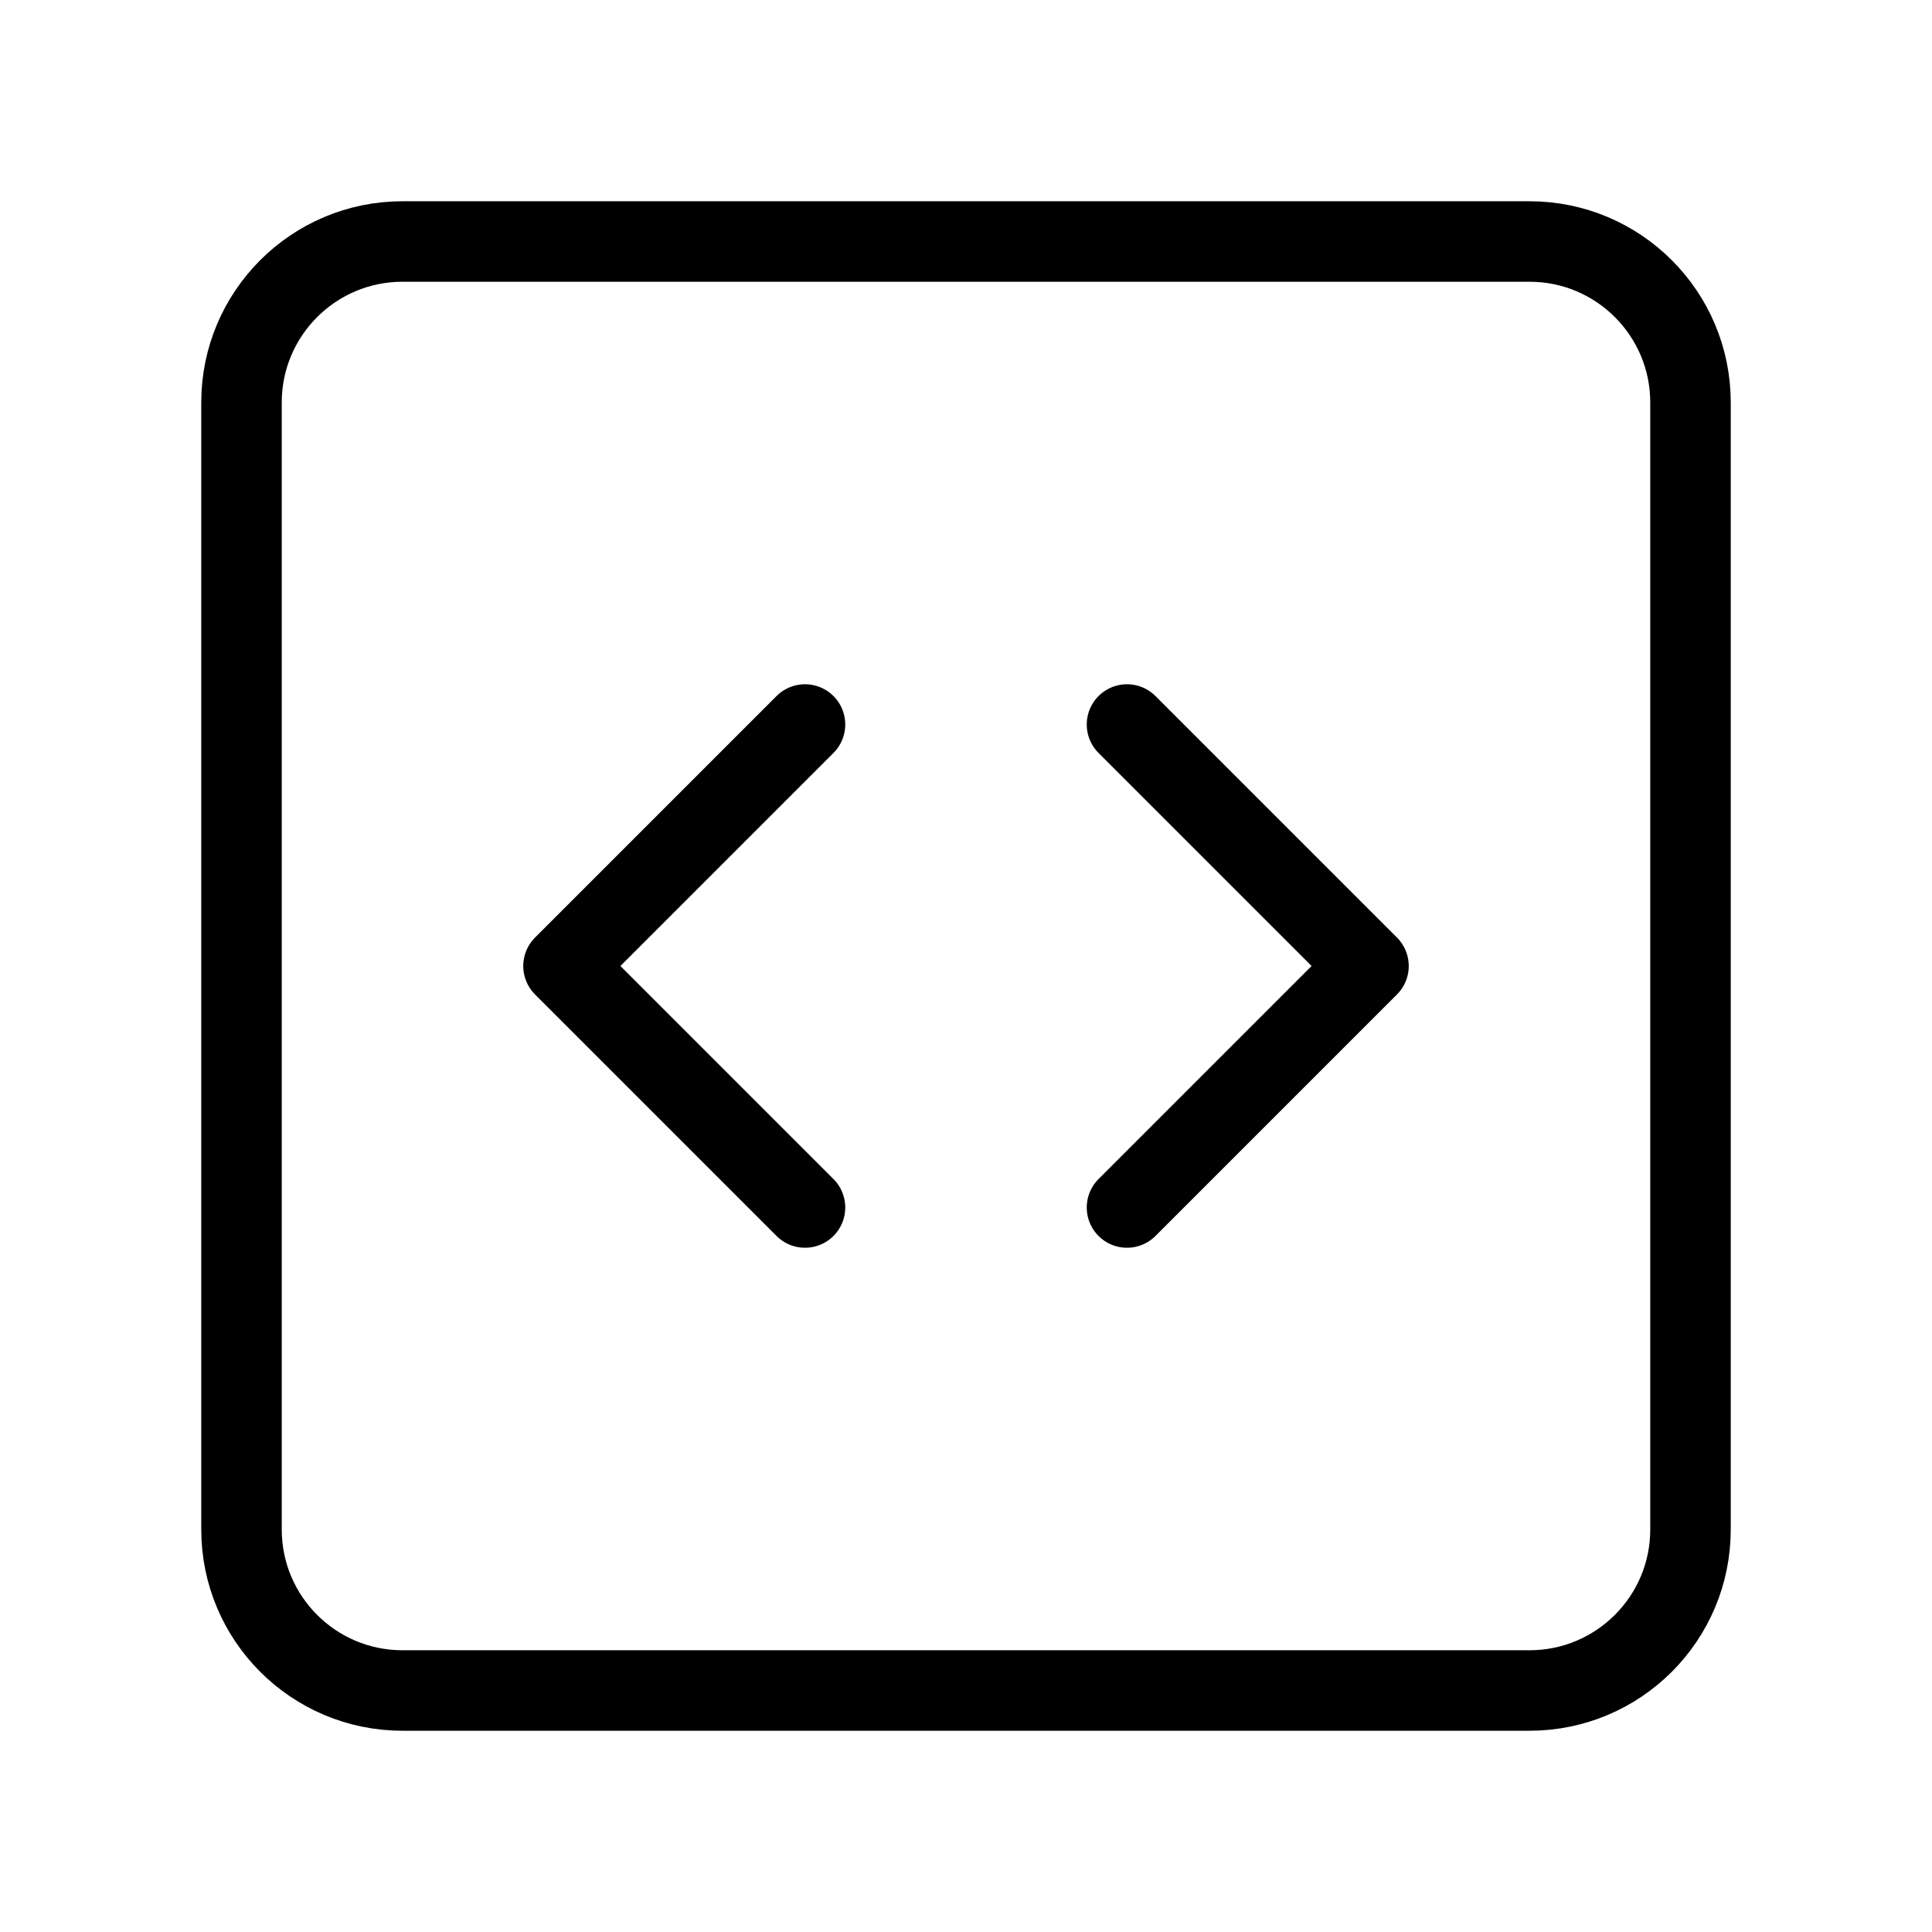
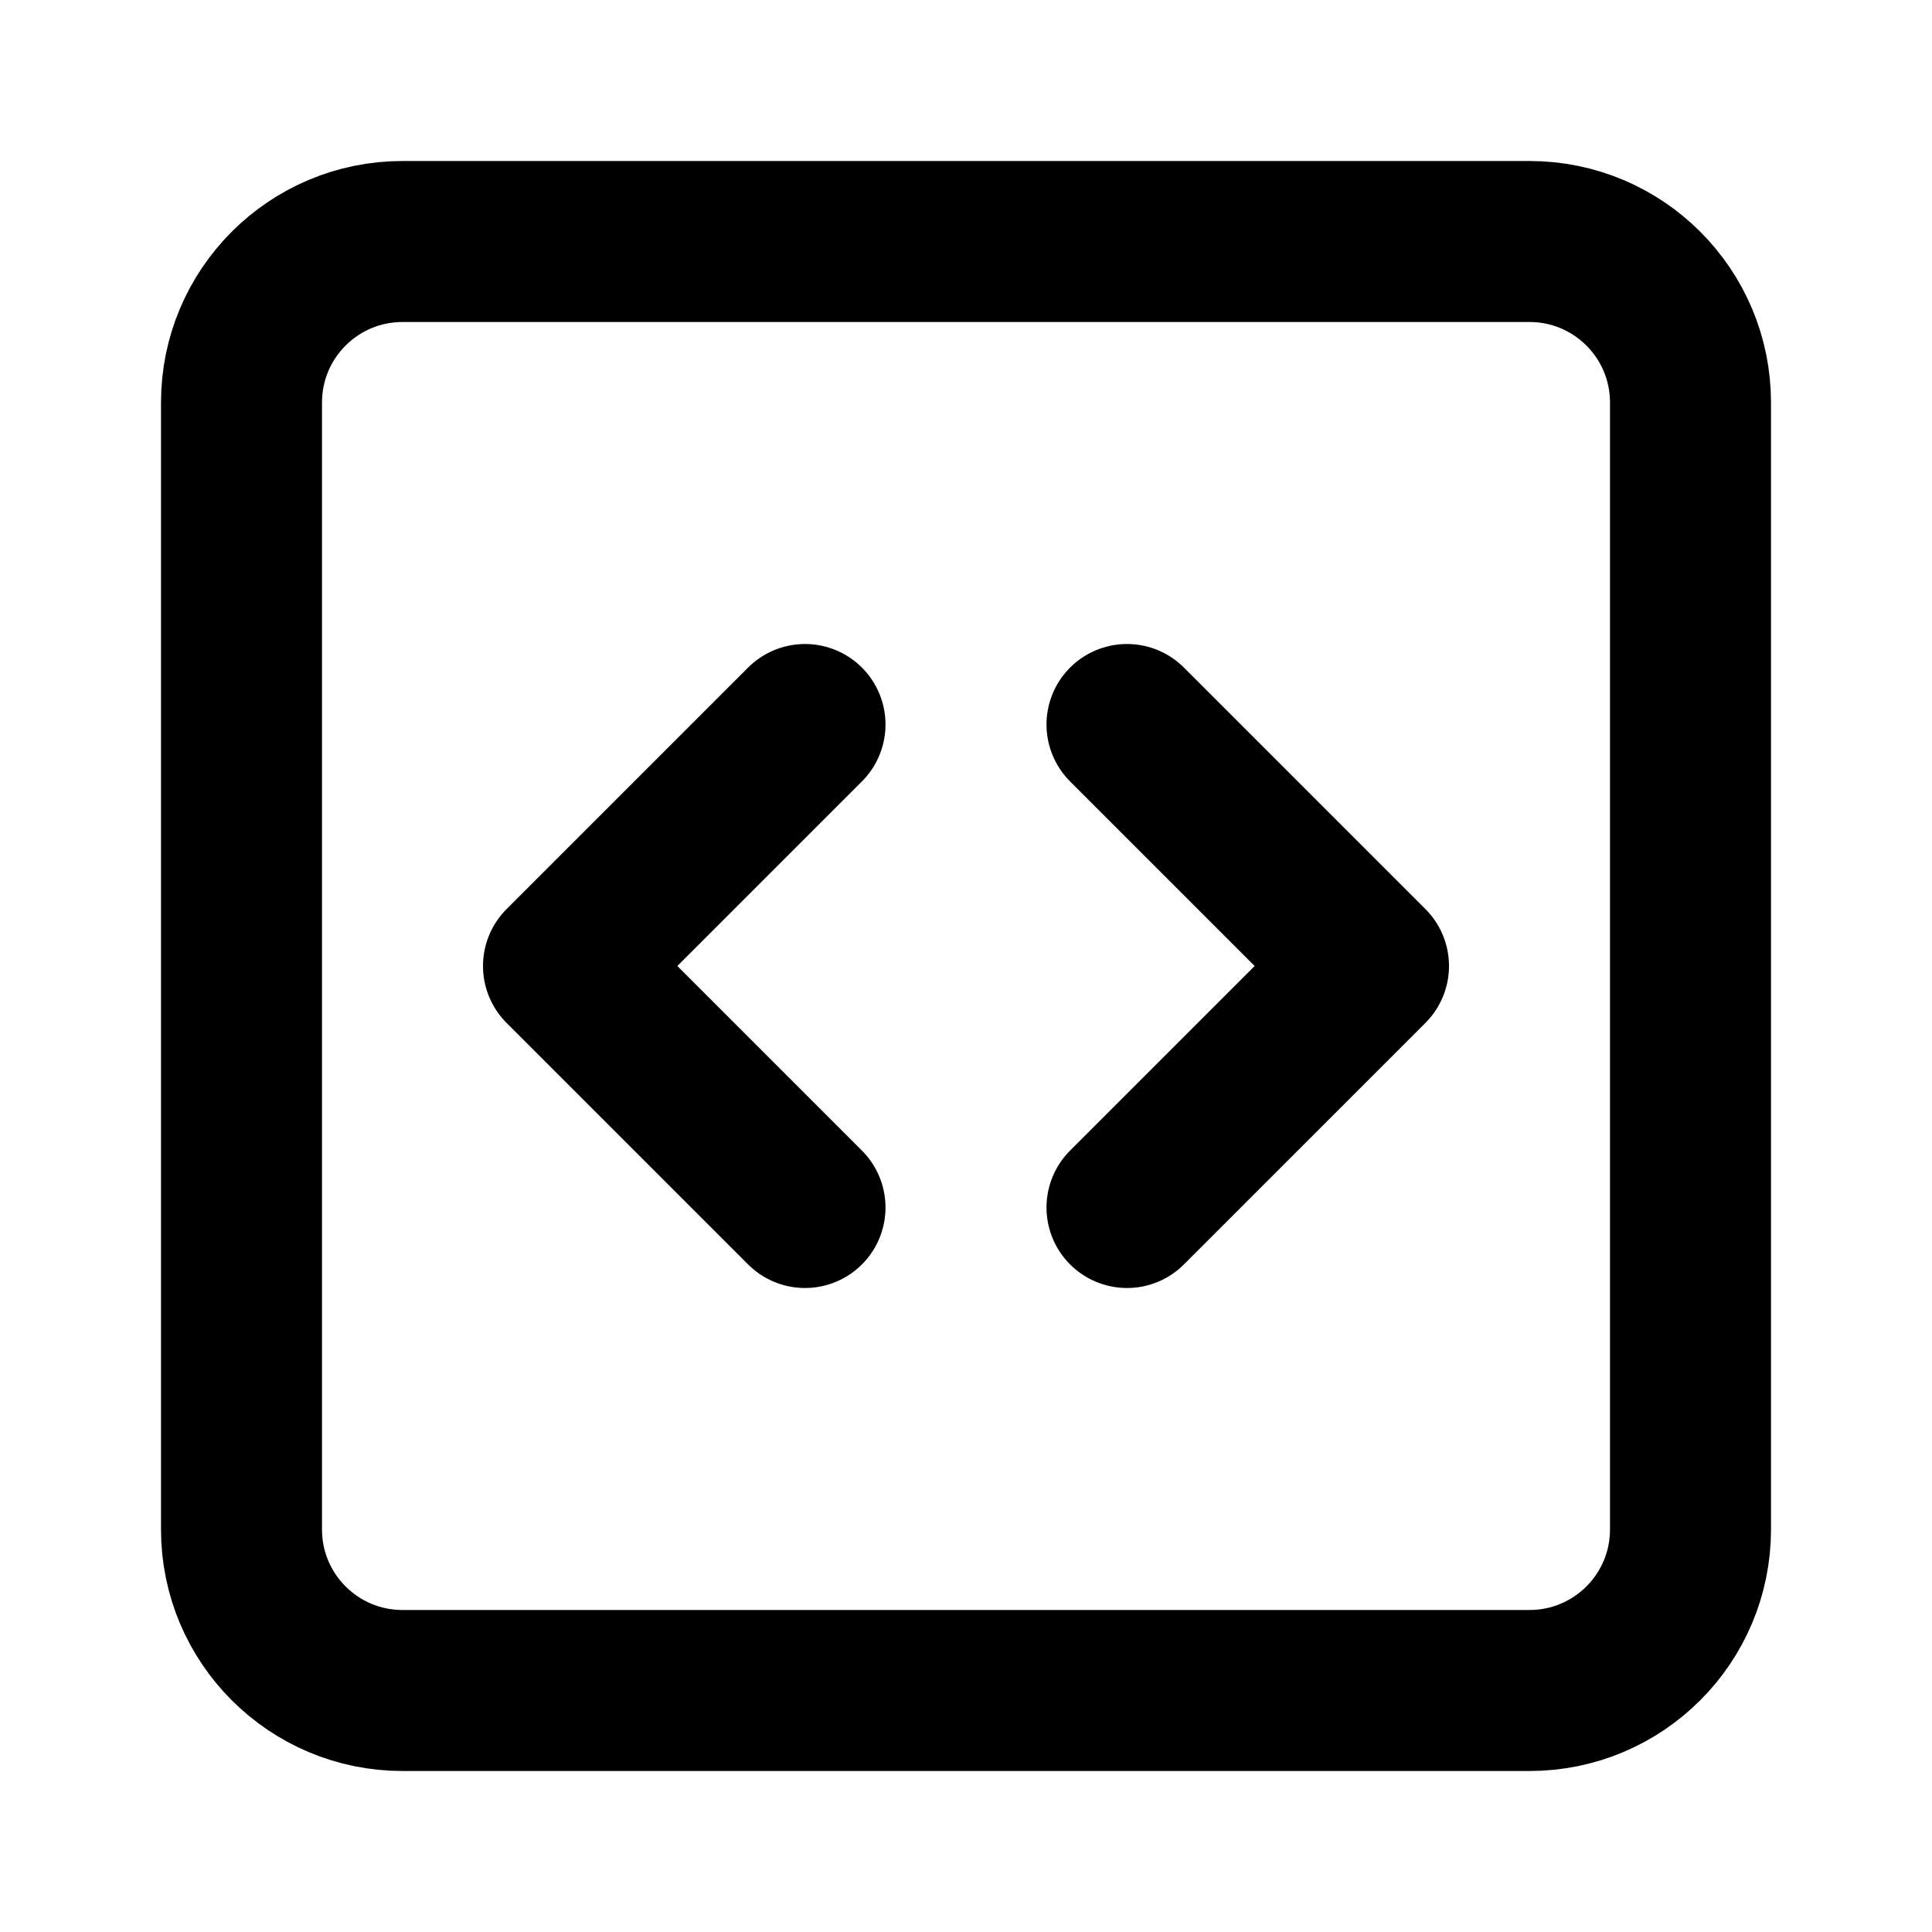
- <svg xmlns="http://www.w3.org/2000/svg" viewBox="0 0 24 24" fill="none" stroke="currentColor" stroke-linecap="round" stroke-linejoin="round">
+ <svg xmlns="http://www.w3.org/2000/svg" viewBox="0 0 24 24" fill="none" stroke="currentColor" stroke-linecap="round" stroke-linejoin="round" stroke-width="2">
  <path d="m10 9-3 3 3 3" />
  <path d="m14 15 3-3-3-3" />
  <rect x="3" y="3" width="18" height="18" rx="2" />
</svg>
